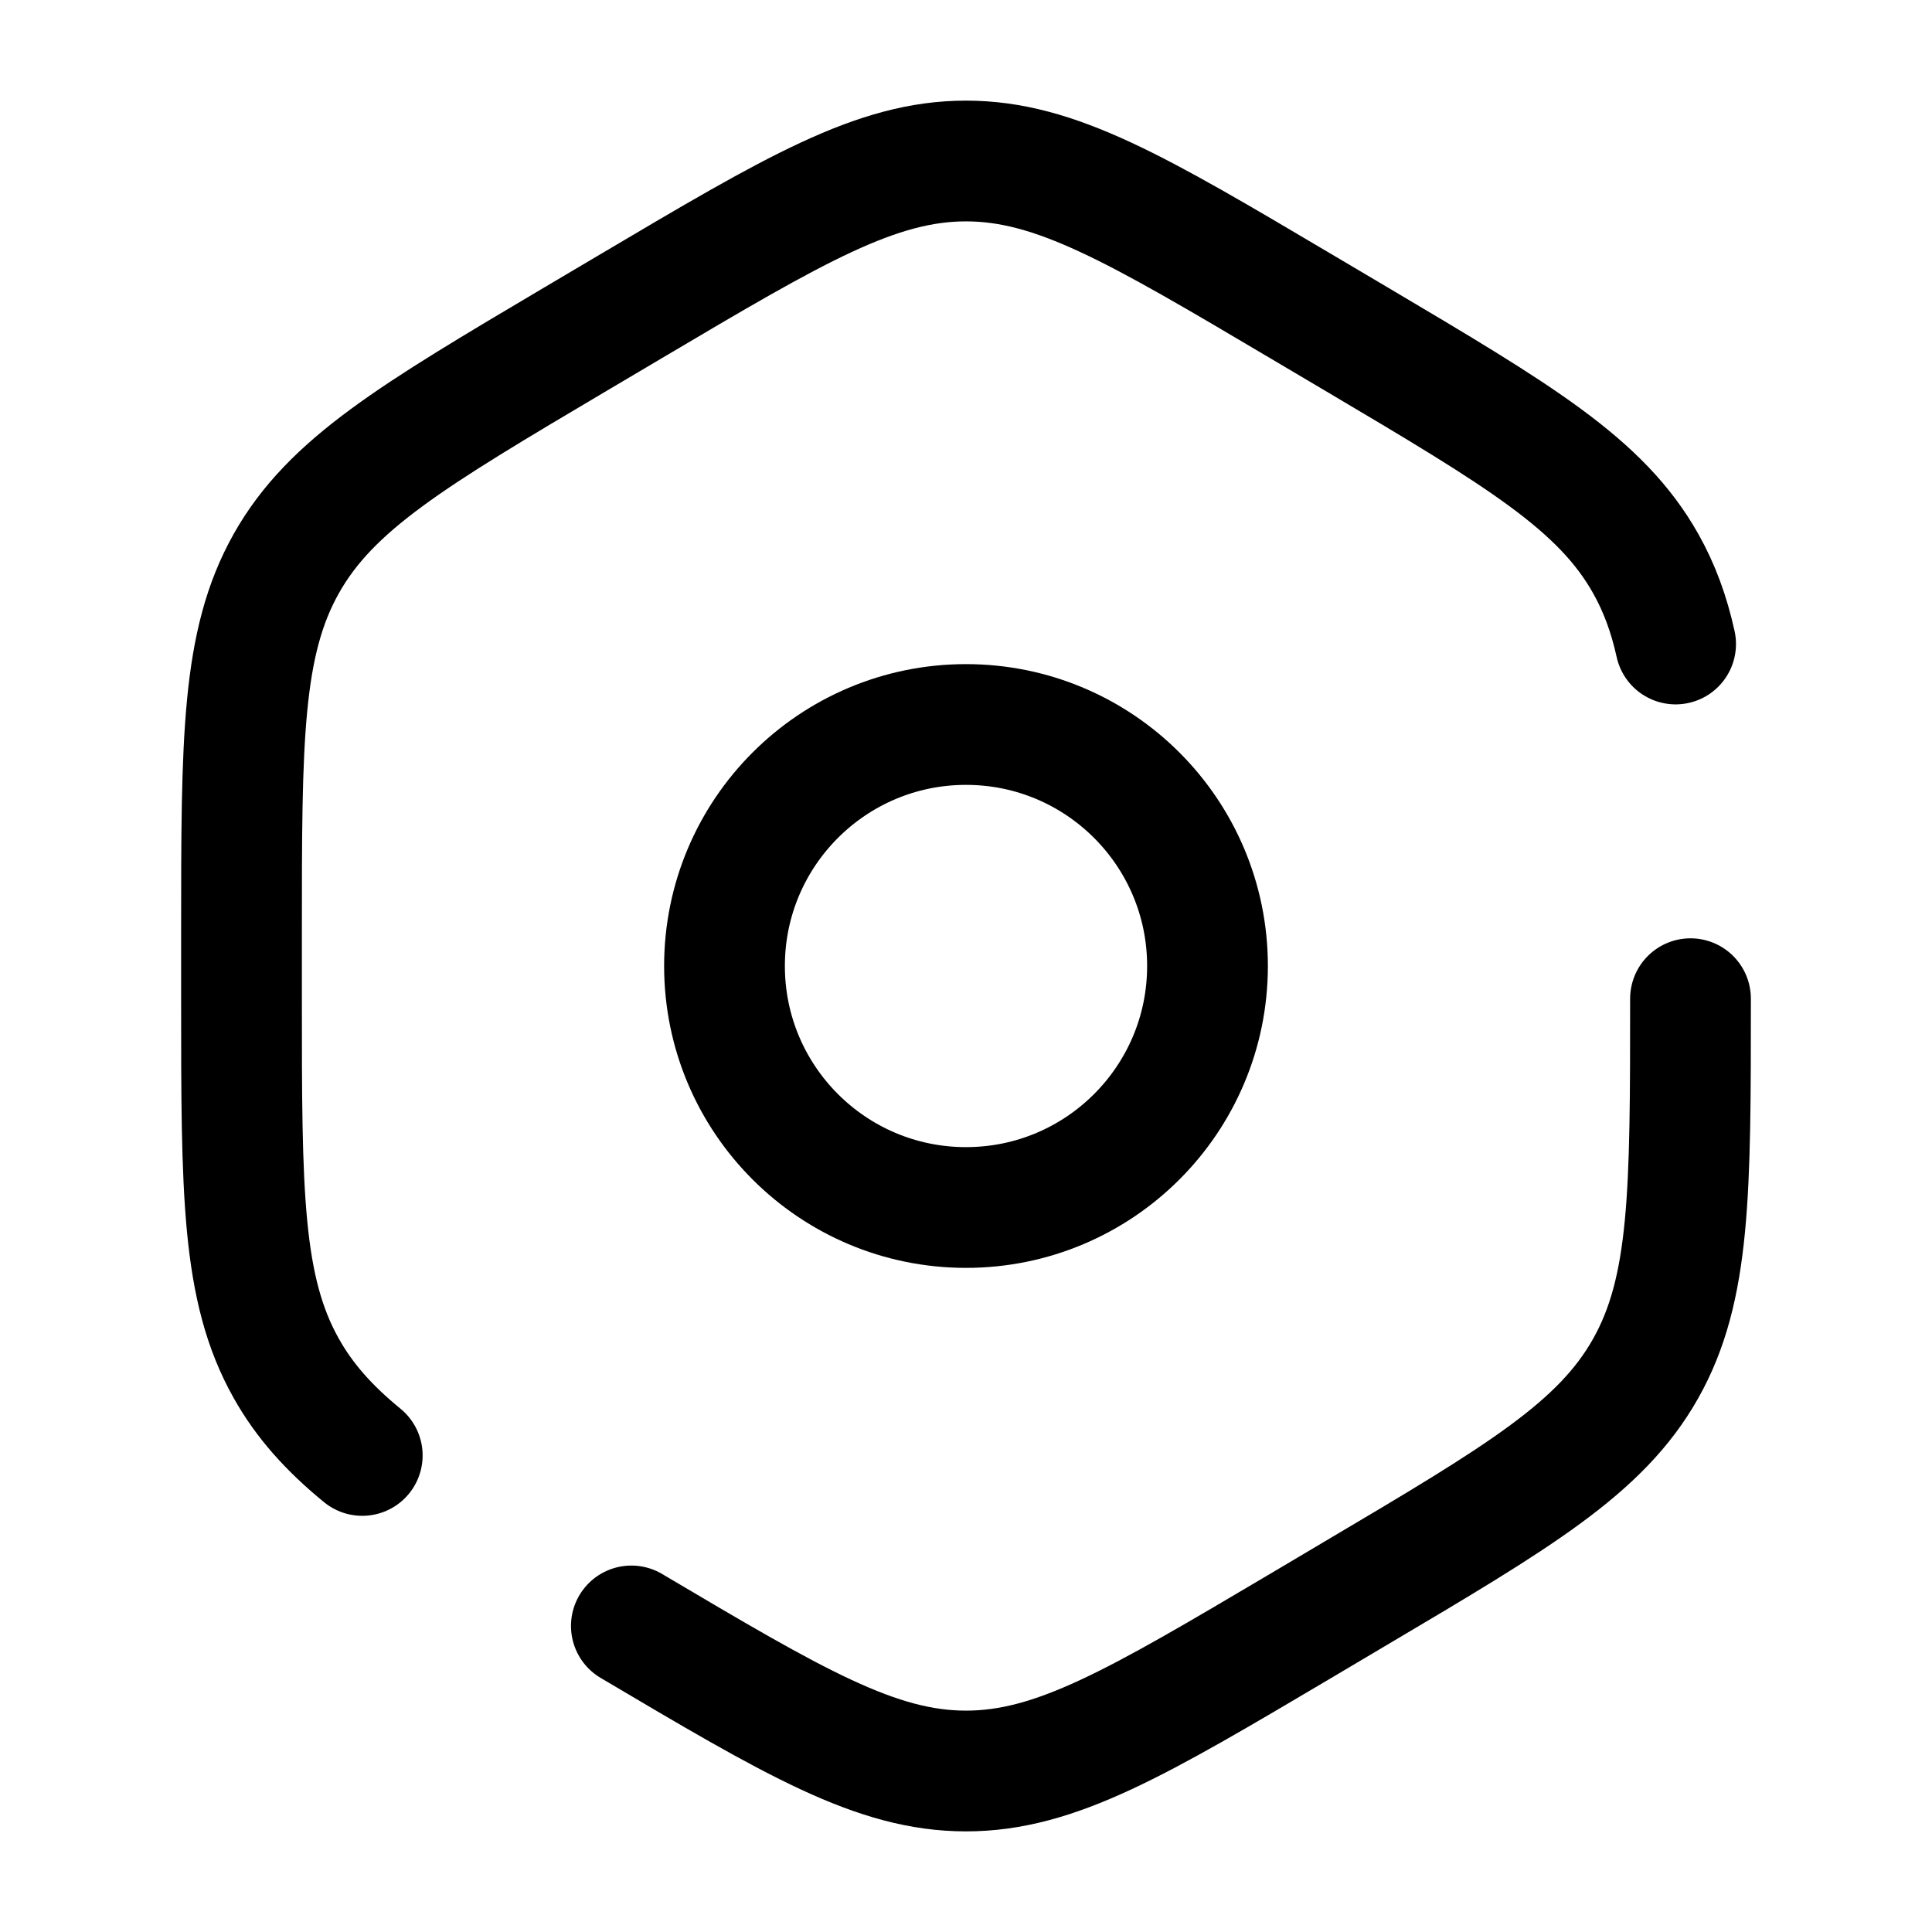
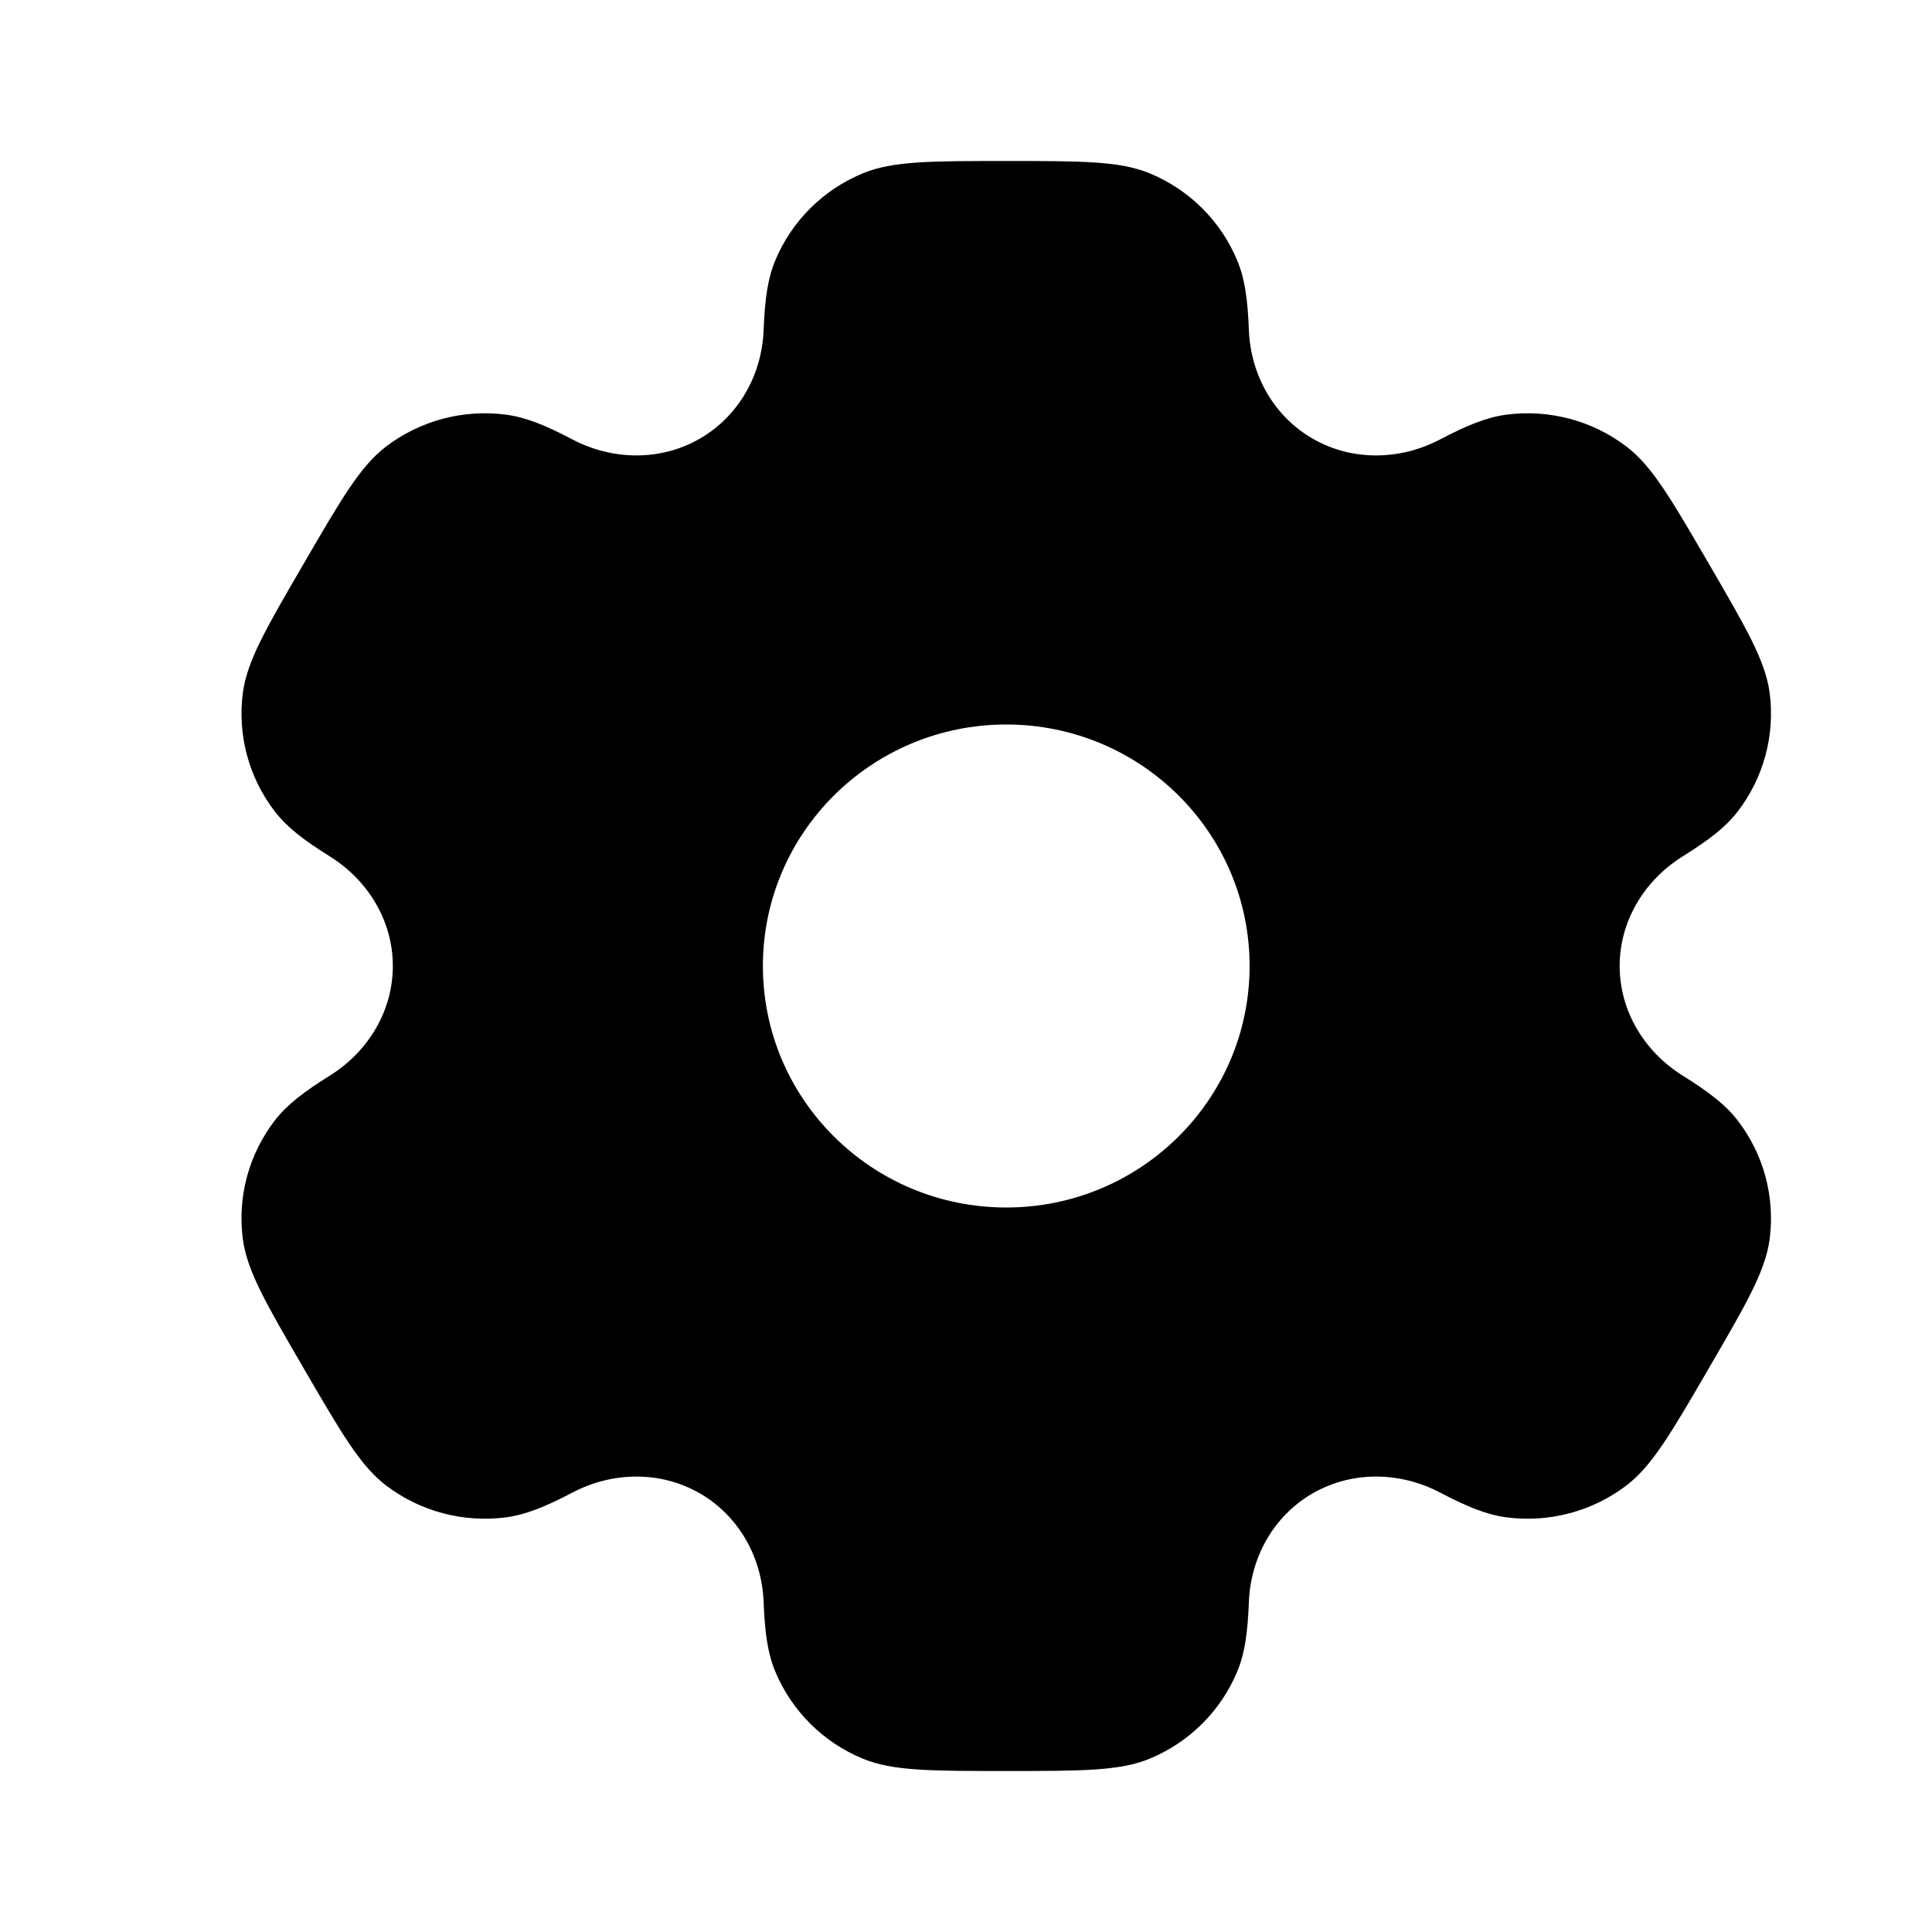
<svg xmlns="http://www.w3.org/2000/svg" width="100%" height="100%" viewBox="0 0 24 24" fill="none">
-   <path d="M7.843 20.198C9.872 21.399 10.886 22 12 22C13.114 22 14.128 21.399 16.157 20.198L16.843 19.791C18.872 18.59 19.886 17.989 20.443 17C21 16.011 21 14.809 21 12.406M20.815 8C20.733 7.628 20.614 7.304 20.443 7C19.886 6.011 18.872 5.41 16.843 4.208L16.157 3.802C14.128 2.601 13.114 2 12 2C10.886 2 9.872 2.601 7.843 3.802L7.157 4.208C5.128 5.41 4.114 6.011 3.557 7C3 7.989 3 9.191 3 11.594V12.406C3 14.809 3 16.011 3.557 17C3.783 17.402 4.085 17.74 4.5 18.08" stroke="currentColor" stroke-width="1.5" stroke-linecap="round" />
-   <circle cx="12" cy="12" r="3" stroke="currentColor" stroke-width="1.5" />
+   <path fill-rule="evenodd" clip-rule="evenodd" d="M14.279 2.152C13.909 2 13.439 2 12.5 2C11.561 2 11.091 2 10.721 2.152C10.227 2.355 9.835 2.745 9.631 3.235C9.537 3.458 9.501 3.719 9.486 4.098C9.465 4.656 9.177 5.172 8.69 5.451C8.203 5.73 7.609 5.72 7.111 5.459C6.773 5.281 6.528 5.183 6.286 5.151C5.756 5.082 5.22 5.224 4.796 5.547C4.478 5.789 4.243 6.193 3.774 7C3.304 7.807 3.07 8.21 3.017 8.605C2.948 9.131 3.091 9.663 3.417 10.084C3.565 10.276 3.774 10.437 4.098 10.639C4.574 10.936 4.88 11.442 4.88 12C4.88 12.558 4.574 13.064 4.098 13.361C3.774 13.563 3.565 13.724 3.416 13.916C3.091 14.337 2.947 14.869 3.017 15.395C3.07 15.789 3.304 16.193 3.774 17C4.243 17.807 4.478 18.211 4.796 18.453C5.22 18.776 5.756 18.918 6.286 18.849C6.528 18.817 6.773 18.719 7.111 18.541C7.609 18.28 8.203 18.27 8.69 18.549C9.177 18.828 9.465 19.344 9.486 19.902C9.501 20.282 9.537 20.542 9.631 20.765C9.835 21.255 10.227 21.645 10.721 21.848C11.091 22 11.561 22 12.5 22C13.439 22 13.909 22 14.279 21.848C14.773 21.645 15.165 21.255 15.369 20.765C15.463 20.542 15.499 20.282 15.514 19.902C15.535 19.344 15.823 18.828 16.31 18.549C16.797 18.27 17.391 18.28 17.889 18.541C18.227 18.719 18.472 18.817 18.714 18.849C19.244 18.918 19.78 18.776 20.204 18.453C20.522 18.21 20.757 17.807 21.226 17C21.696 16.193 21.93 15.789 21.983 15.395C22.052 14.869 21.909 14.337 21.584 13.916C21.435 13.724 21.226 13.563 20.902 13.361C20.426 13.064 20.12 12.558 20.12 12C20.12 11.442 20.426 10.936 20.902 10.639C21.226 10.437 21.435 10.276 21.584 10.084C21.909 9.663 22.052 9.131 21.983 8.605C21.93 8.211 21.696 7.807 21.226 7C20.757 6.193 20.522 5.789 20.204 5.547C19.78 5.224 19.244 5.082 18.714 5.151C18.472 5.183 18.227 5.281 17.889 5.459C17.392 5.72 16.797 5.73 16.31 5.451C15.823 5.172 15.535 4.656 15.514 4.098C15.499 3.718 15.463 3.458 15.369 3.235C15.165 2.745 14.773 2.355 14.279 2.152ZM12.5 15C14.169 15 15.523 13.657 15.523 12C15.523 10.343 14.169 9 12.5 9C10.831 9 9.477 10.343 9.477 12C9.477 13.657 10.831 15 12.5 15Z" fill="currentColor" />
</svg>
